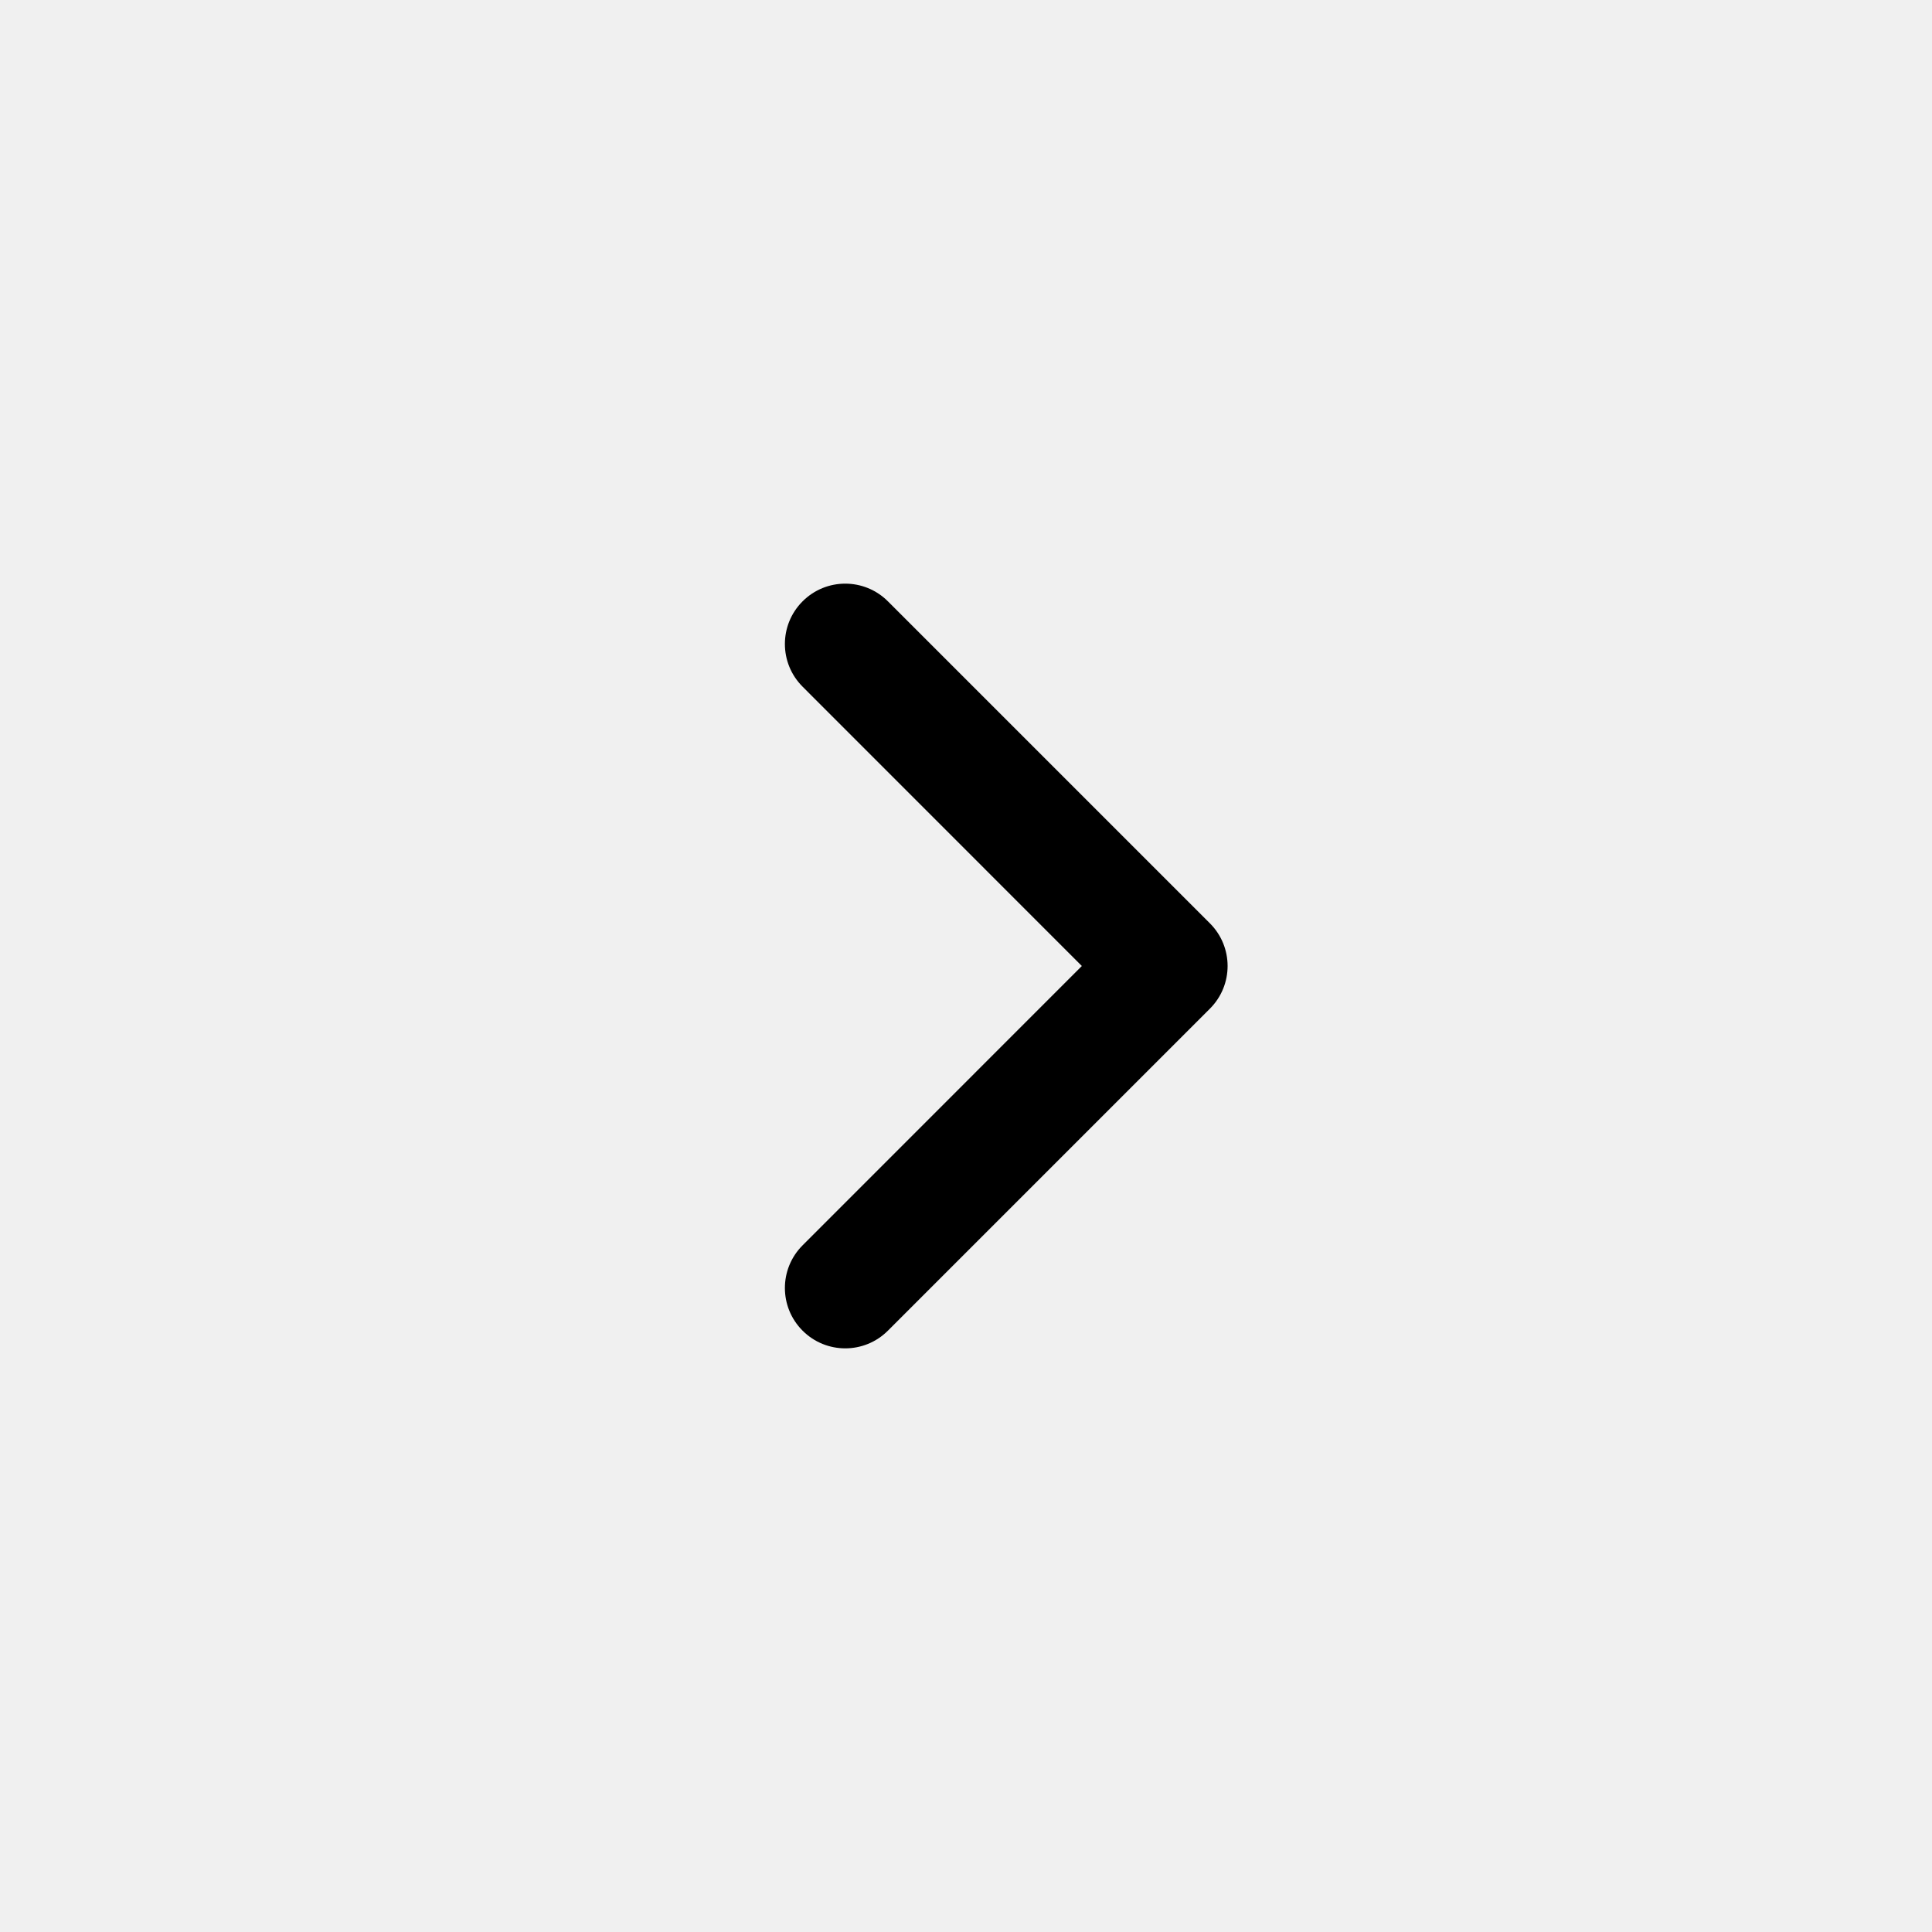
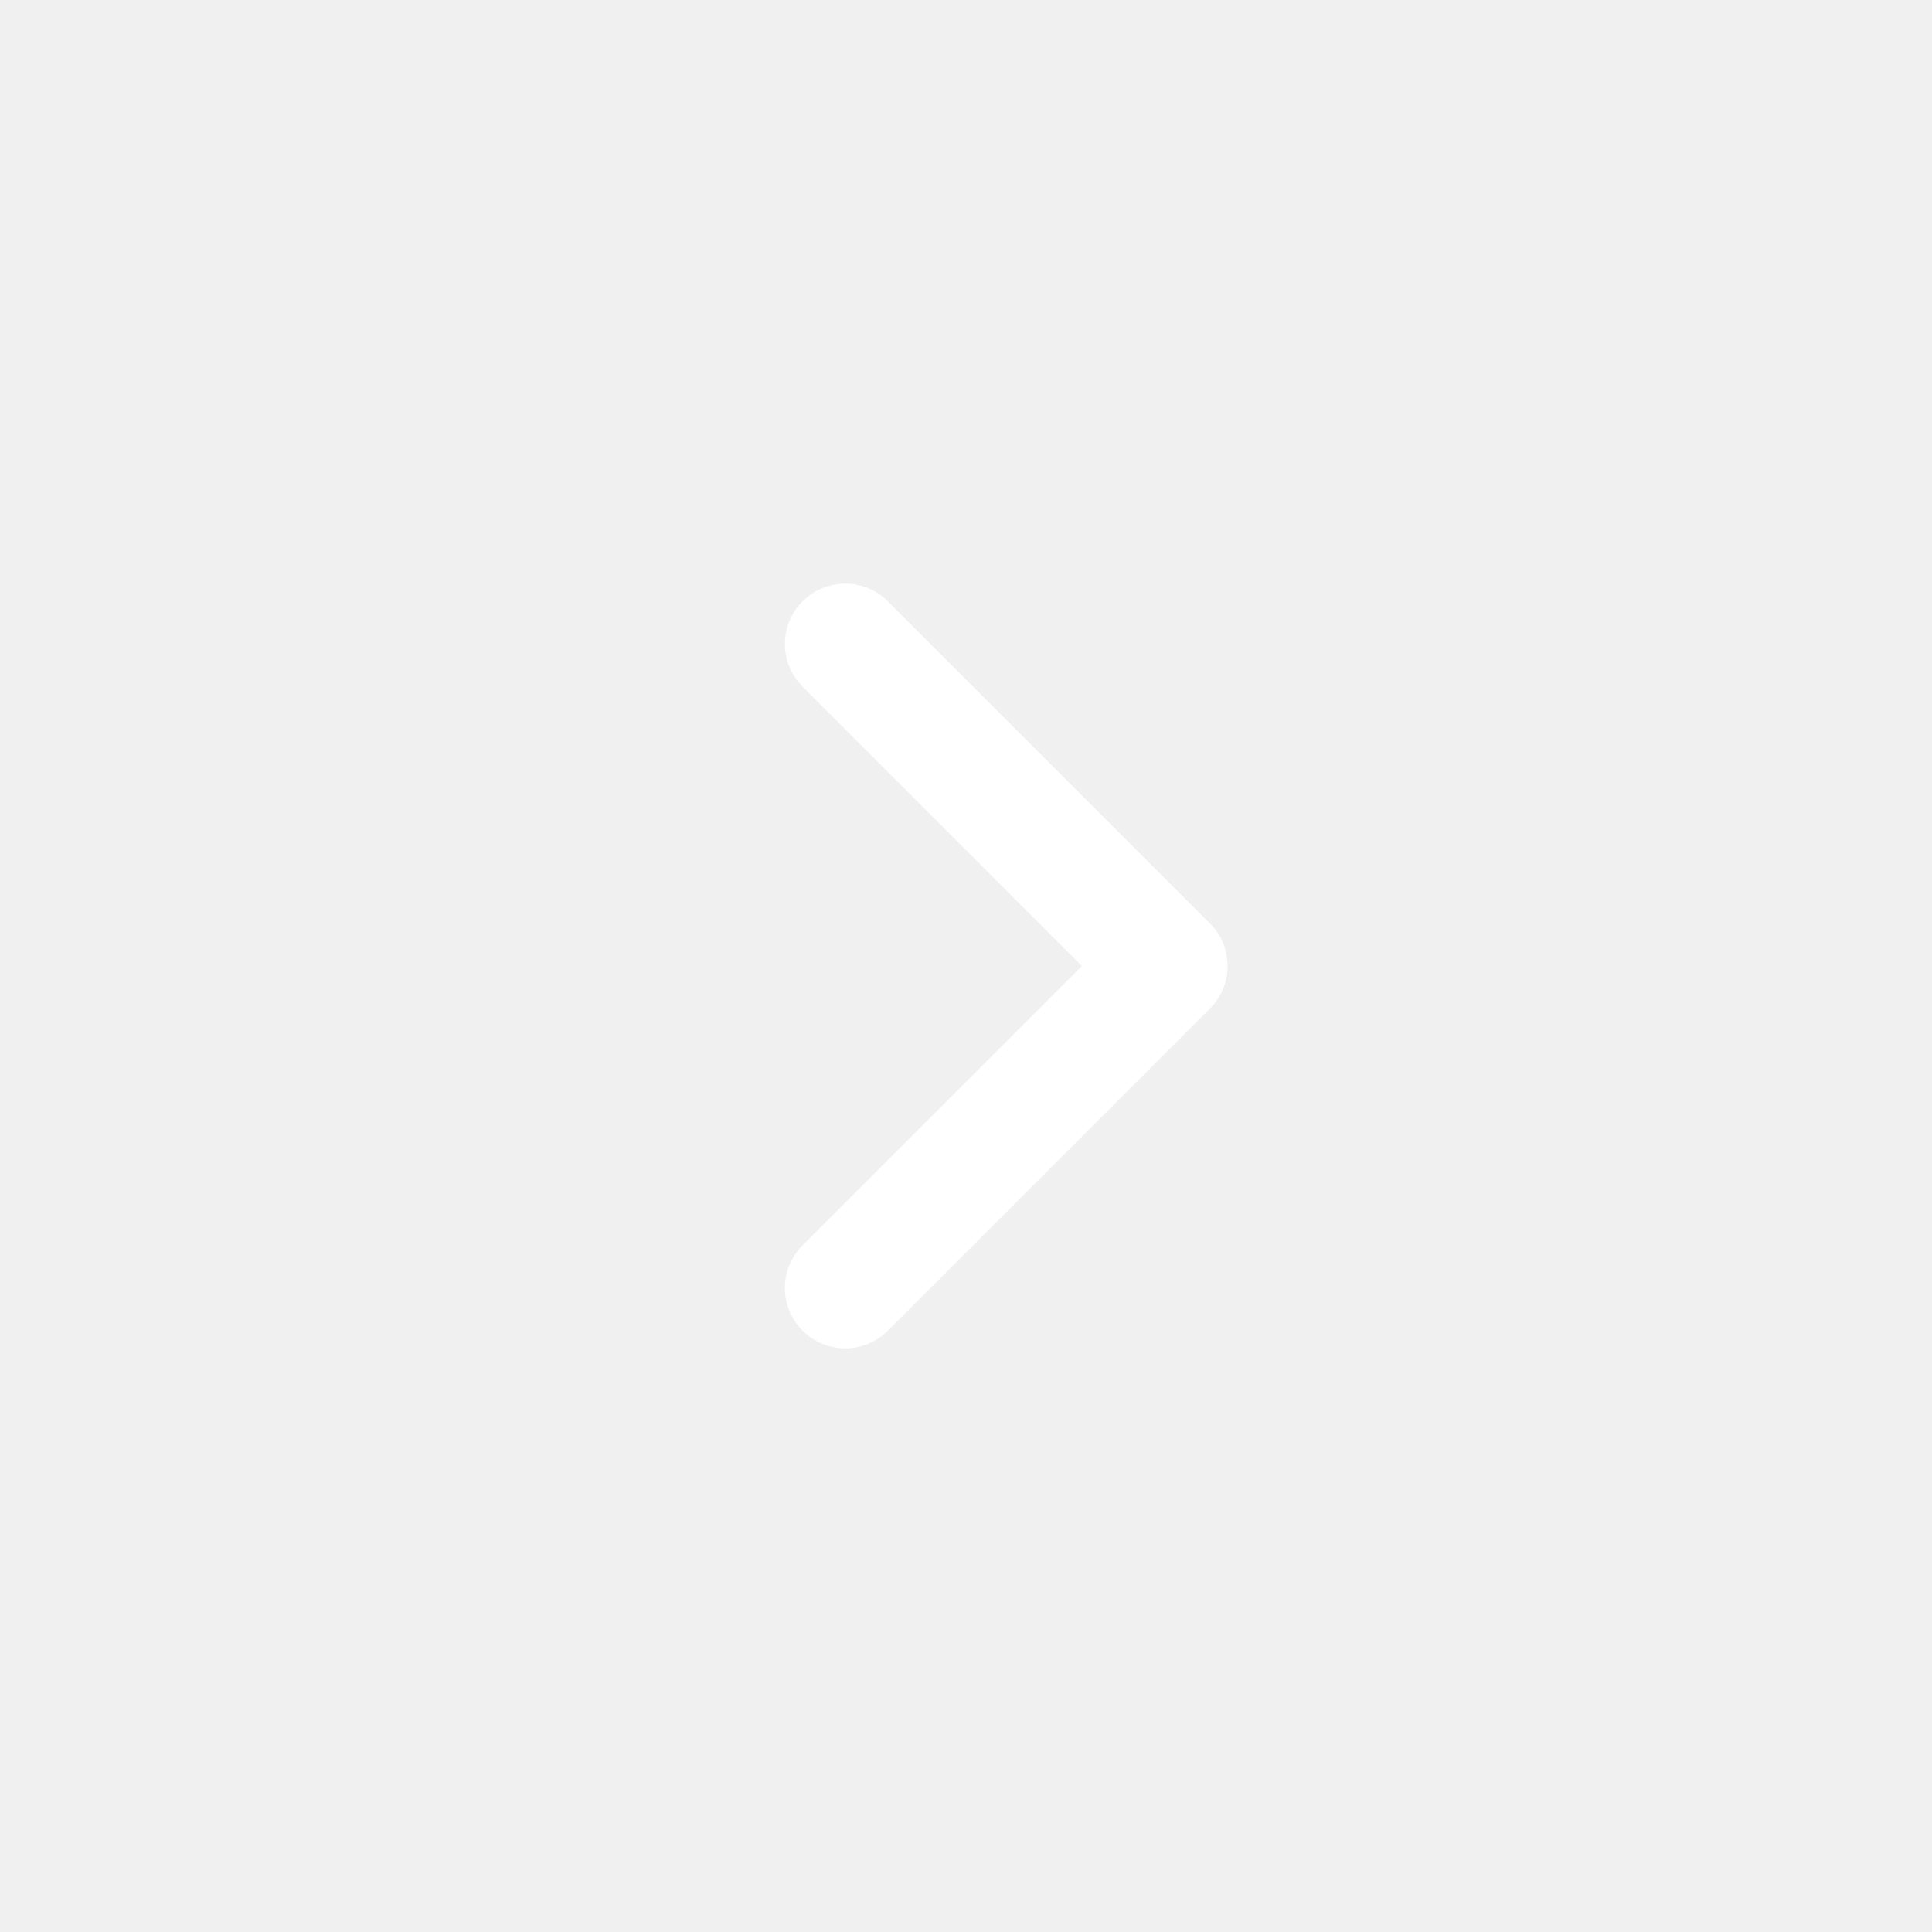
<svg xmlns="http://www.w3.org/2000/svg" width="24" height="24" viewBox="0 0 24 24" fill="none">
-   <path fill-rule="evenodd" clip-rule="evenodd" d="M9.97 7.47C10.263 7.177 10.737 7.177 11.03 7.47L15.03 11.47C15.323 11.763 15.323 12.237 15.03 12.53L11.03 16.53C10.737 16.823 10.263 16.823 9.97 16.53C9.677 16.237 9.677 15.763 9.97 15.47L13.439 12L9.97 8.53C9.677 8.237 9.677 7.763 9.97 7.47Z" fill="black" />
+   <path fill-rule="evenodd" clip-rule="evenodd" d="M9.97 7.47C10.263 7.177 10.737 7.177 11.03 7.47L15.03 11.47C15.323 11.763 15.323 12.237 15.03 12.53L11.03 16.53C10.737 16.823 10.263 16.823 9.97 16.53C9.677 16.237 9.677 15.763 9.97 15.47L13.439 12L9.97 8.53C9.677 8.237 9.677 7.763 9.97 7.47Z" fill="white" />
</svg>
